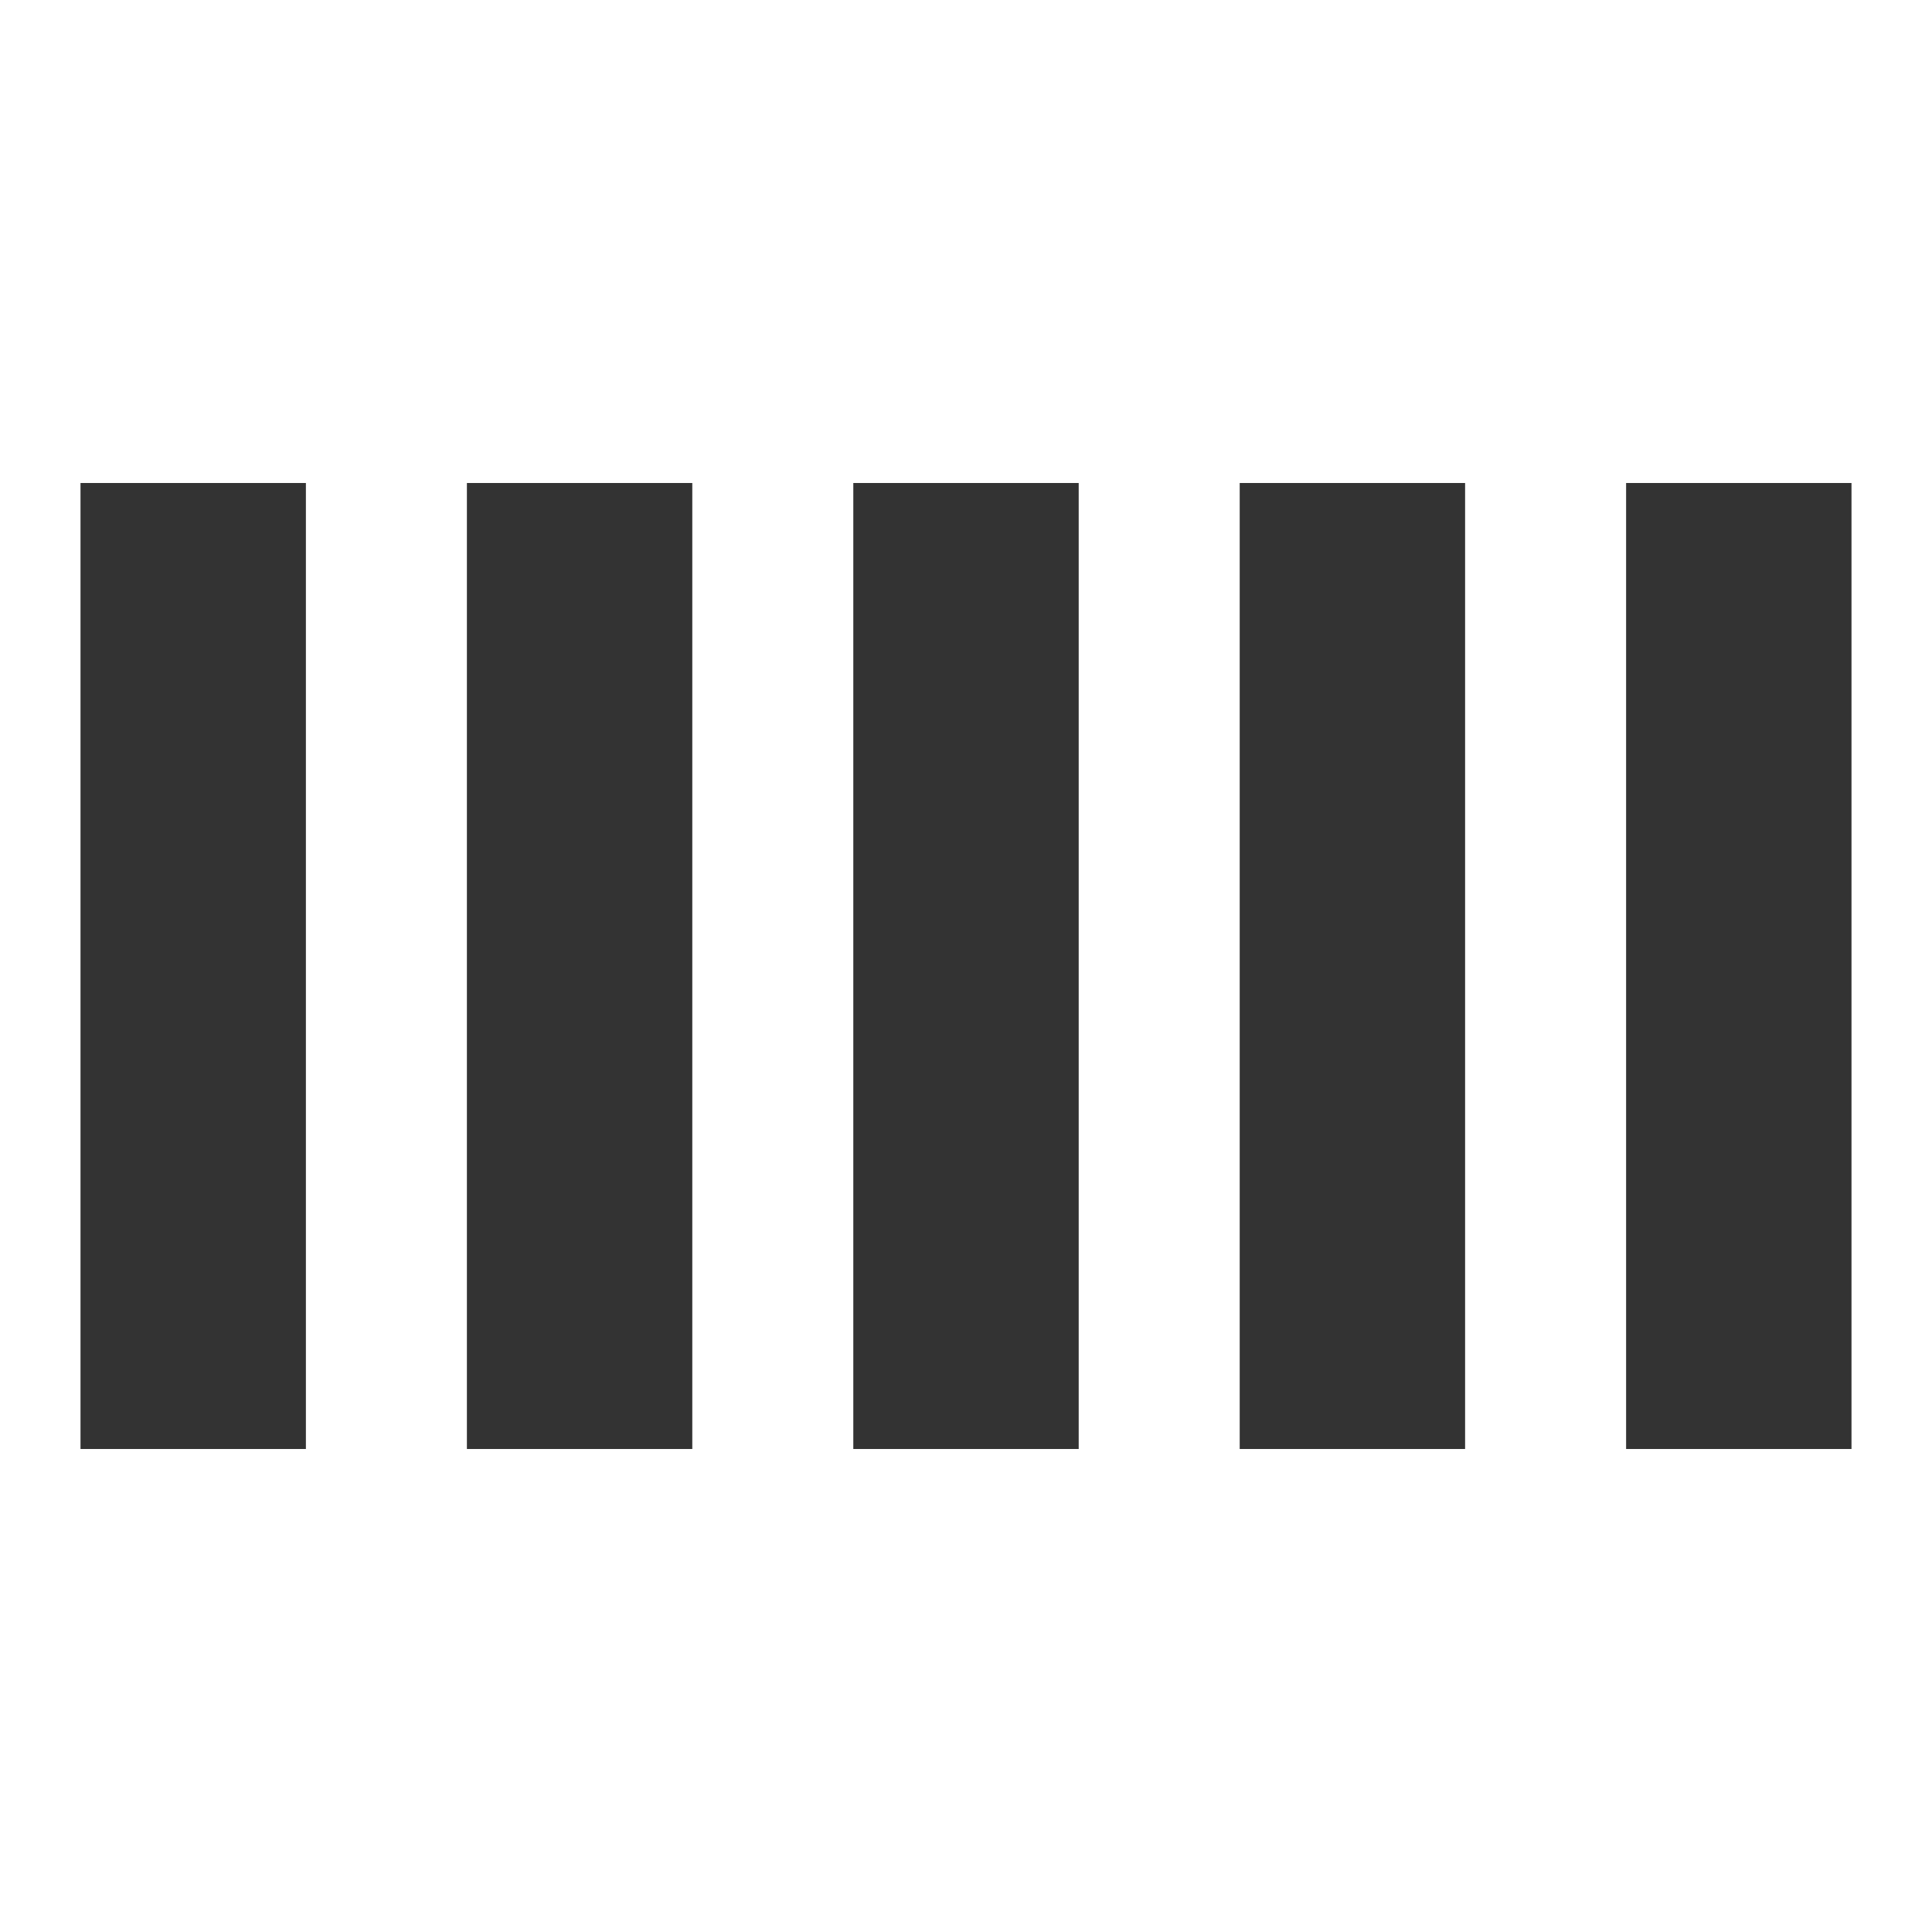
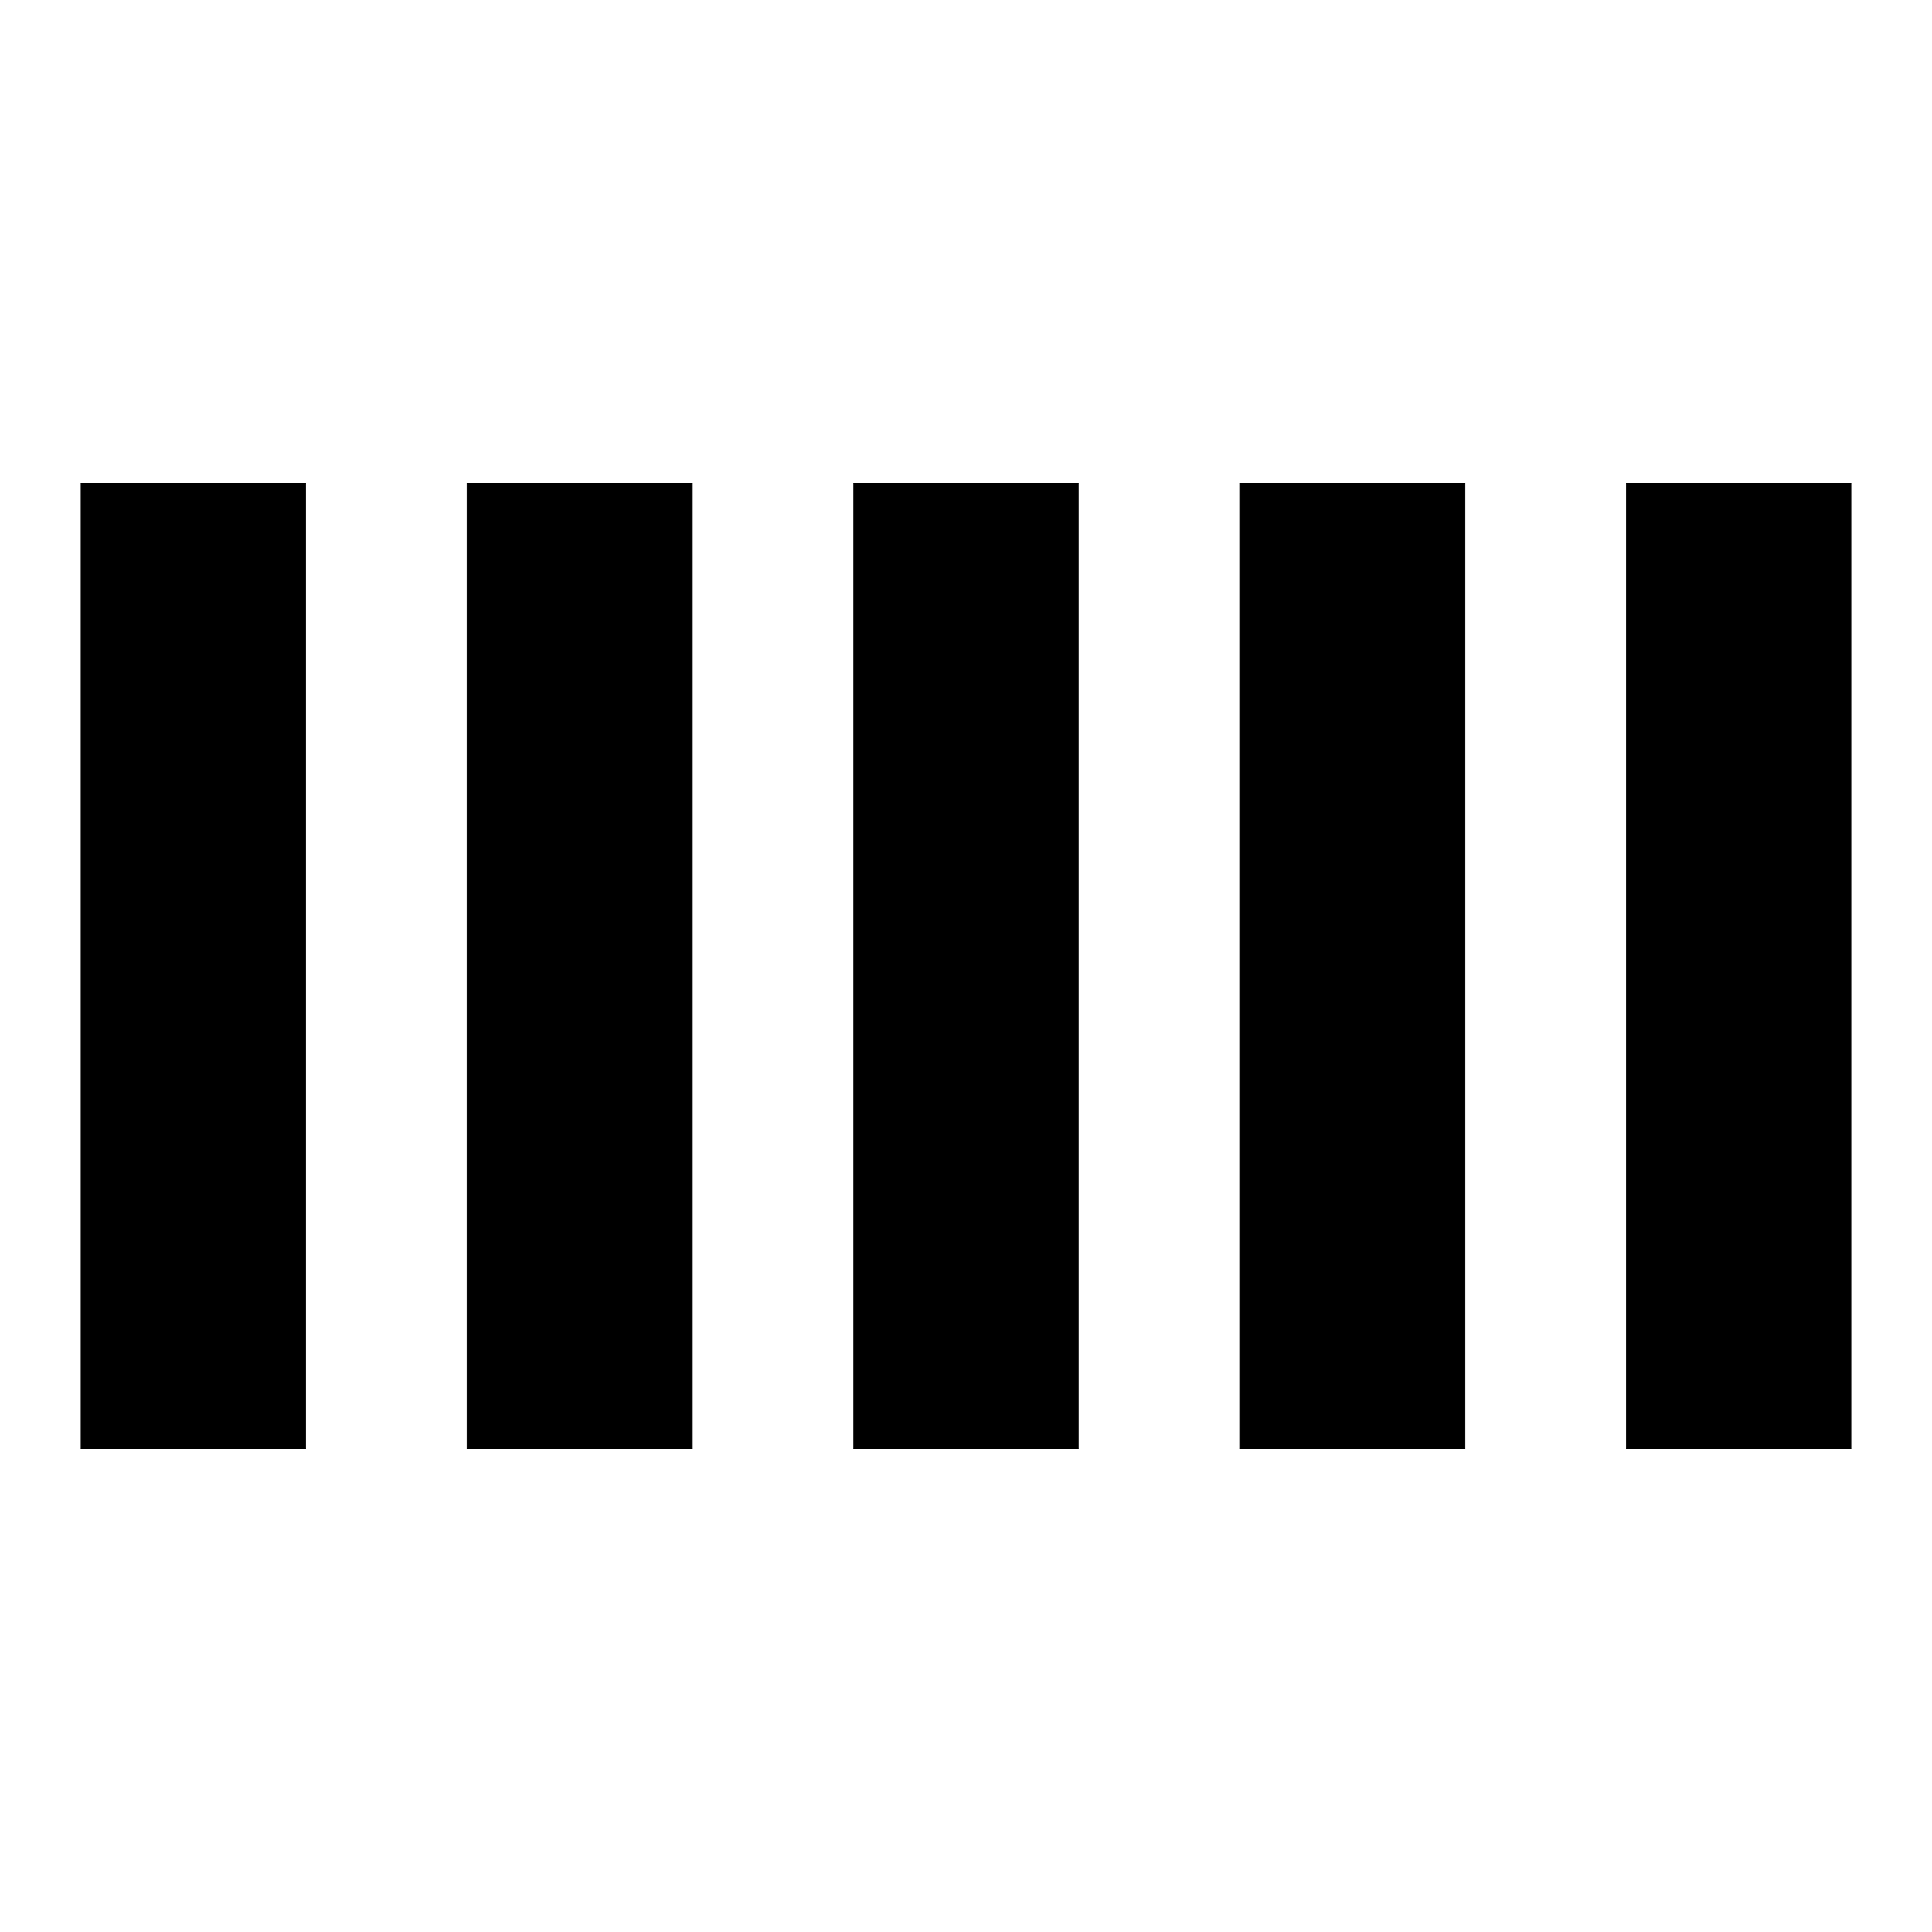
<svg xmlns="http://www.w3.org/2000/svg" width="24" height="24" viewBox="0 0 24 24" version="1.1" id="svg5">
  <defs id="defs5" />
  <style id="style1">.spinner_jCIR{animation:spinner_B8Vq .9s linear infinite;animation-delay:-.9s}.spinner_upm8{animation-delay:-.8s}.spinner_2eL5{animation-delay:-.7s}.spinner_Rp9l{animation-delay:-.6s}.spinner_dy3W{animation-delay:-.5s}@keyframes spinner_B8Vq{0%,66.66%{animation-timing-function:cubic-bezier(0.36,.61,.3,.98);y:6px;height:12px}33.33%{animation-timing-function:cubic-bezier(0.36,.61,.3,.98);y:1px;height:22px}}</style>
-   <rect class="spinner_jCIR" x="1" y="6" width="2.8" height="12" id="rect1" style="fill:#333333" />
-   <rect class="spinner_jCIR spinner_upm8" x="5.8" y="6" width="2.8" height="12" id="rect2" style="fill:#333333" />
-   <rect class="spinner_jCIR spinner_2eL5" x="10.6" y="6" width="2.8" height="12" id="rect3" style="fill:#333333" />
-   <rect class="spinner_jCIR spinner_Rp9l" x="15.4" y="6" width="2.8" height="12" id="rect4" style="fill:#333333" />
-   <rect class="spinner_jCIR spinner_dy3W" x="20.2" y="6" width="2.8" height="12" id="rect5" style="fill:#333333" />
+   <rect class="spinner_jCIR" x="1" y="6" width="2.8" height="12" id="rect1" />
+   <rect class="spinner_jCIR spinner_upm8" x="5.8" y="6" width="2.8" height="12" id="rect2" />
+   <rect class="spinner_jCIR spinner_2eL5" x="10.6" y="6" width="2.8" height="12" id="rect3" />
+   <rect class="spinner_jCIR spinner_Rp9l" x="15.4" y="6" width="2.8" height="12" id="rect4" />
+   <rect class="spinner_jCIR spinner_dy3W" x="20.2" y="6" width="2.8" height="12" id="rect5" />
</svg>
